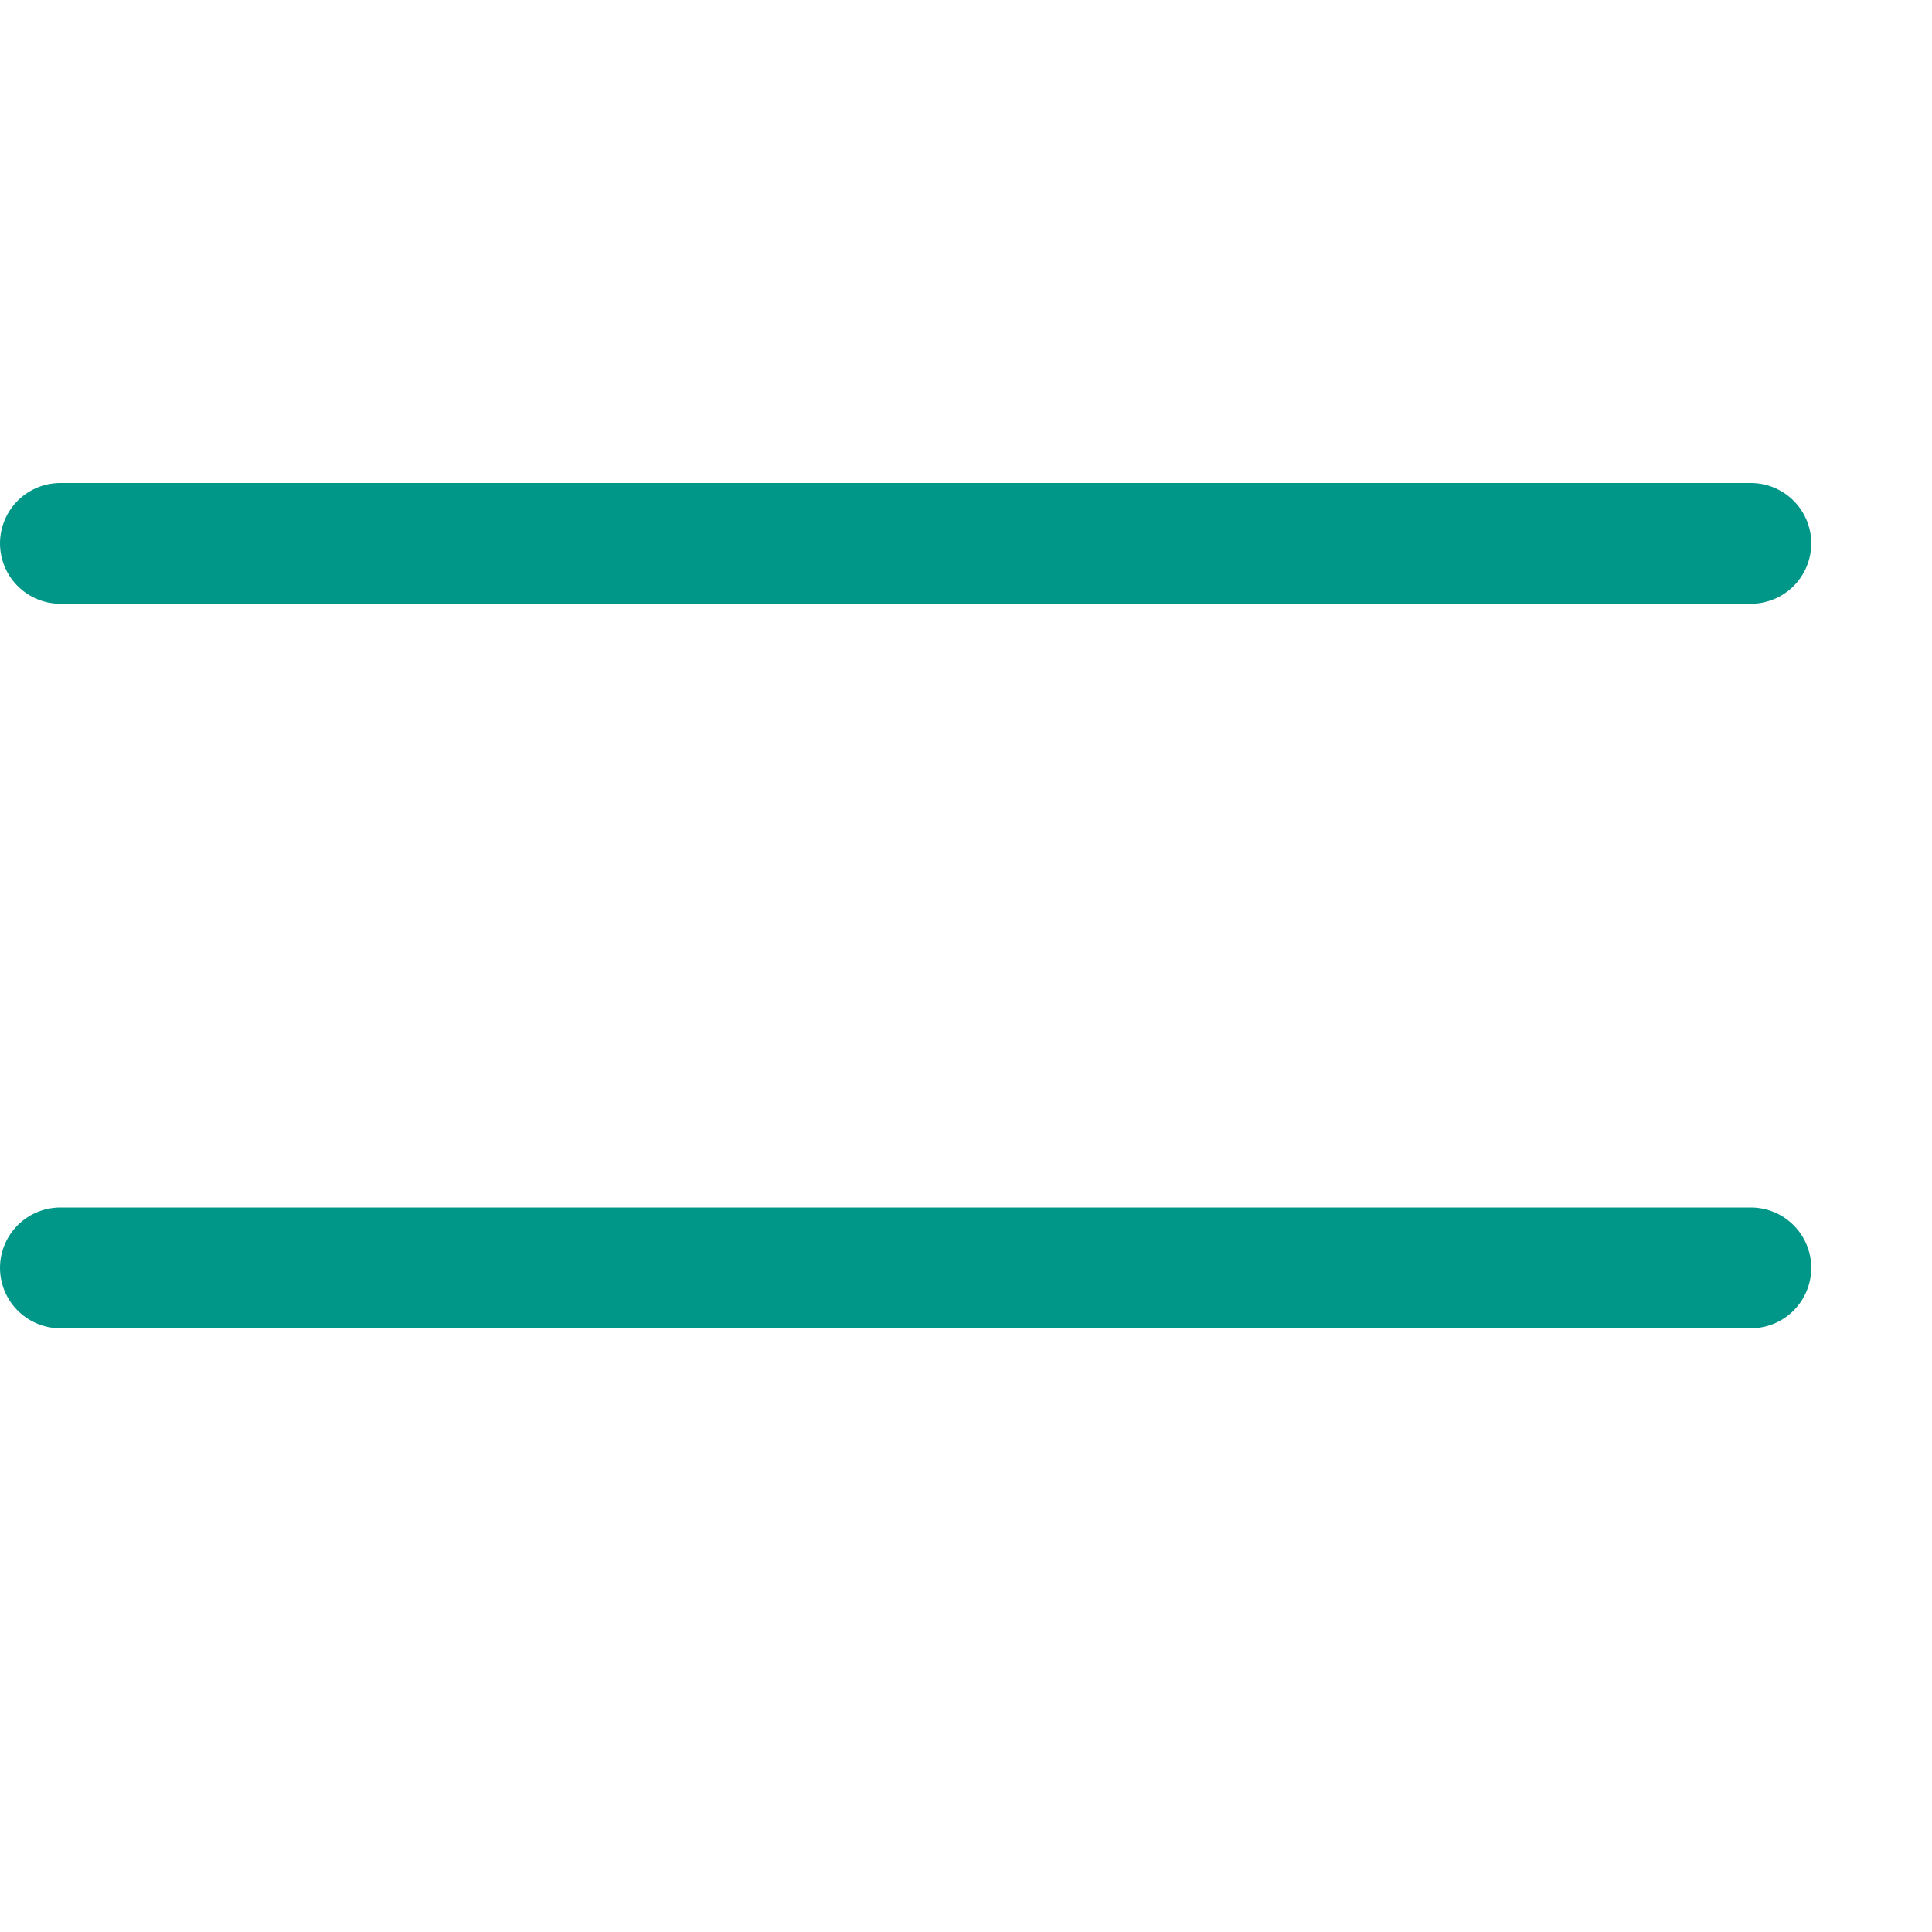
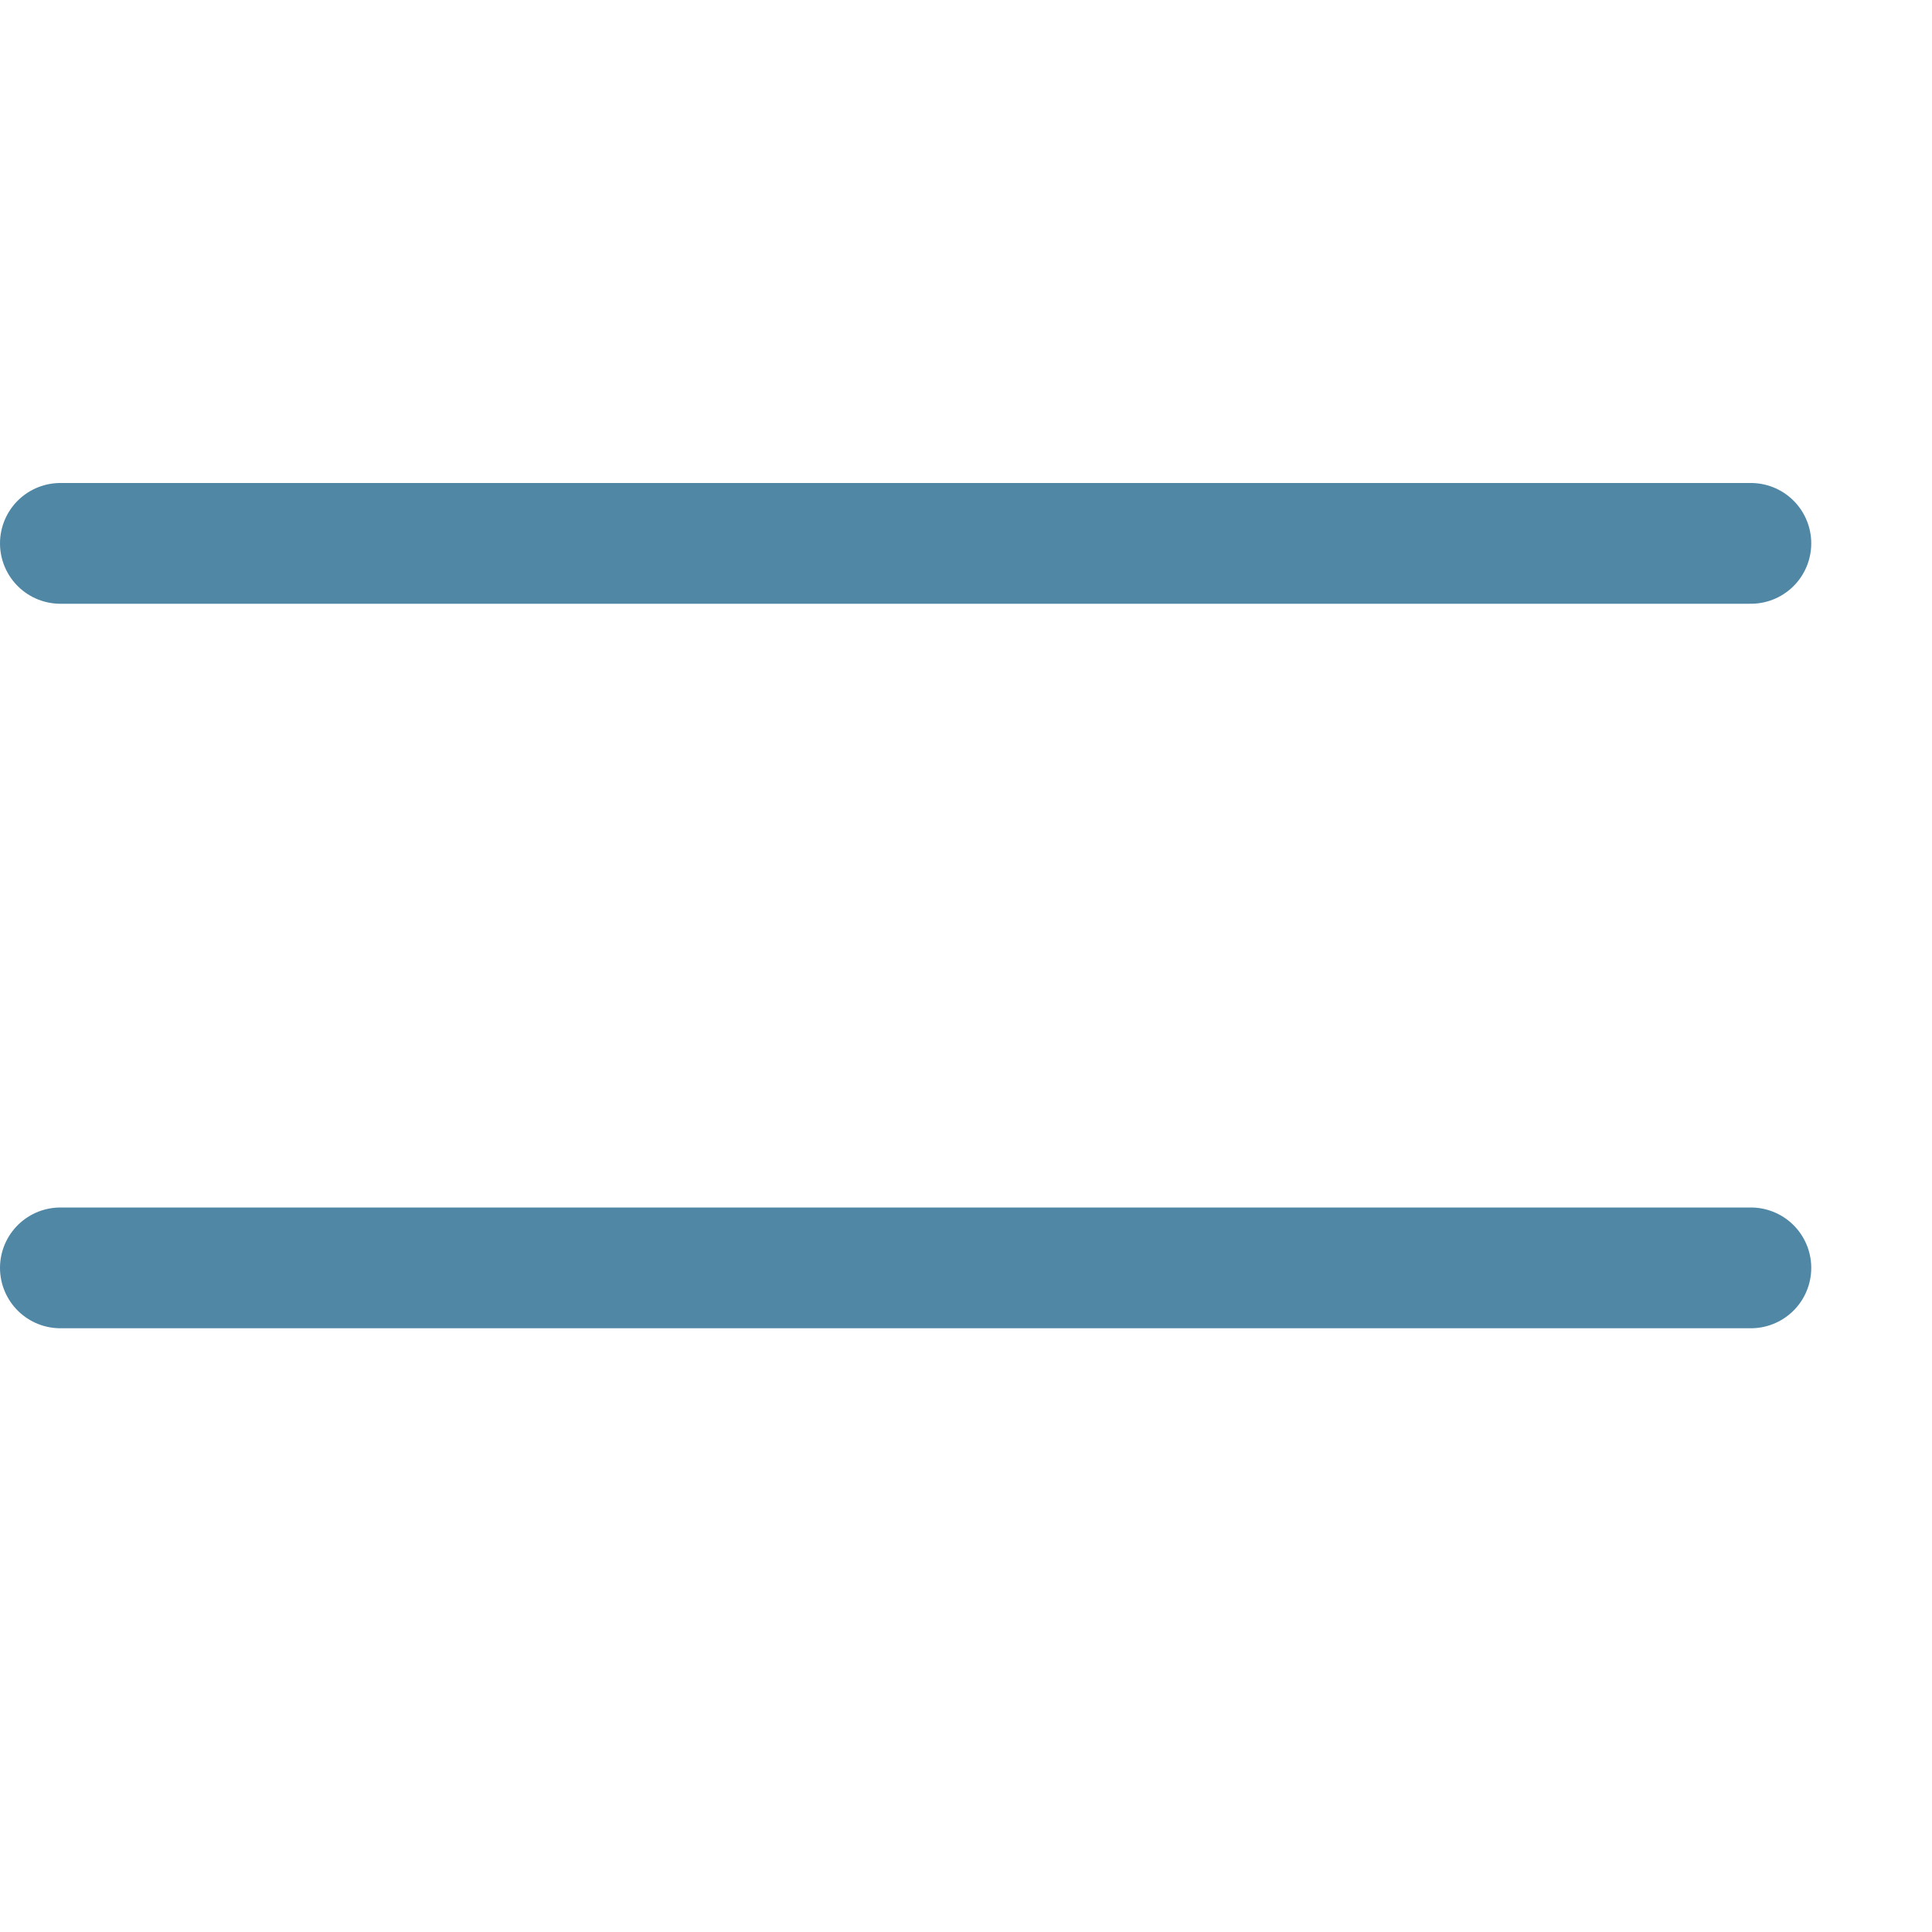
<svg xmlns="http://www.w3.org/2000/svg" width="16" height="16" viewBox="0 0 16 16">
-   <line x1="0.5" y1="4.5" x2="14.5" y2="4.5" style="fill:none;stroke:#009688;stroke-linecap:round;stroke-linejoin:round" />
-   <line x1="0.5" y1="10.5" x2="14.5" y2="10.5" style="fill:none;stroke:#009688;stroke-linecap:round;stroke-linejoin:round" />
+   <line x1="0.5" y1="4.5" x2="14.5" y2="4.5" style="fill:none;stroke:#4F87A5;stroke-linecap:round;stroke-linejoin:round" />
+   <line x1="0.5" y1="10.5" x2="14.5" y2="10.5" style="fill:none;stroke:#4F87A5;stroke-linecap:round;stroke-linejoin:round" />
</svg>
